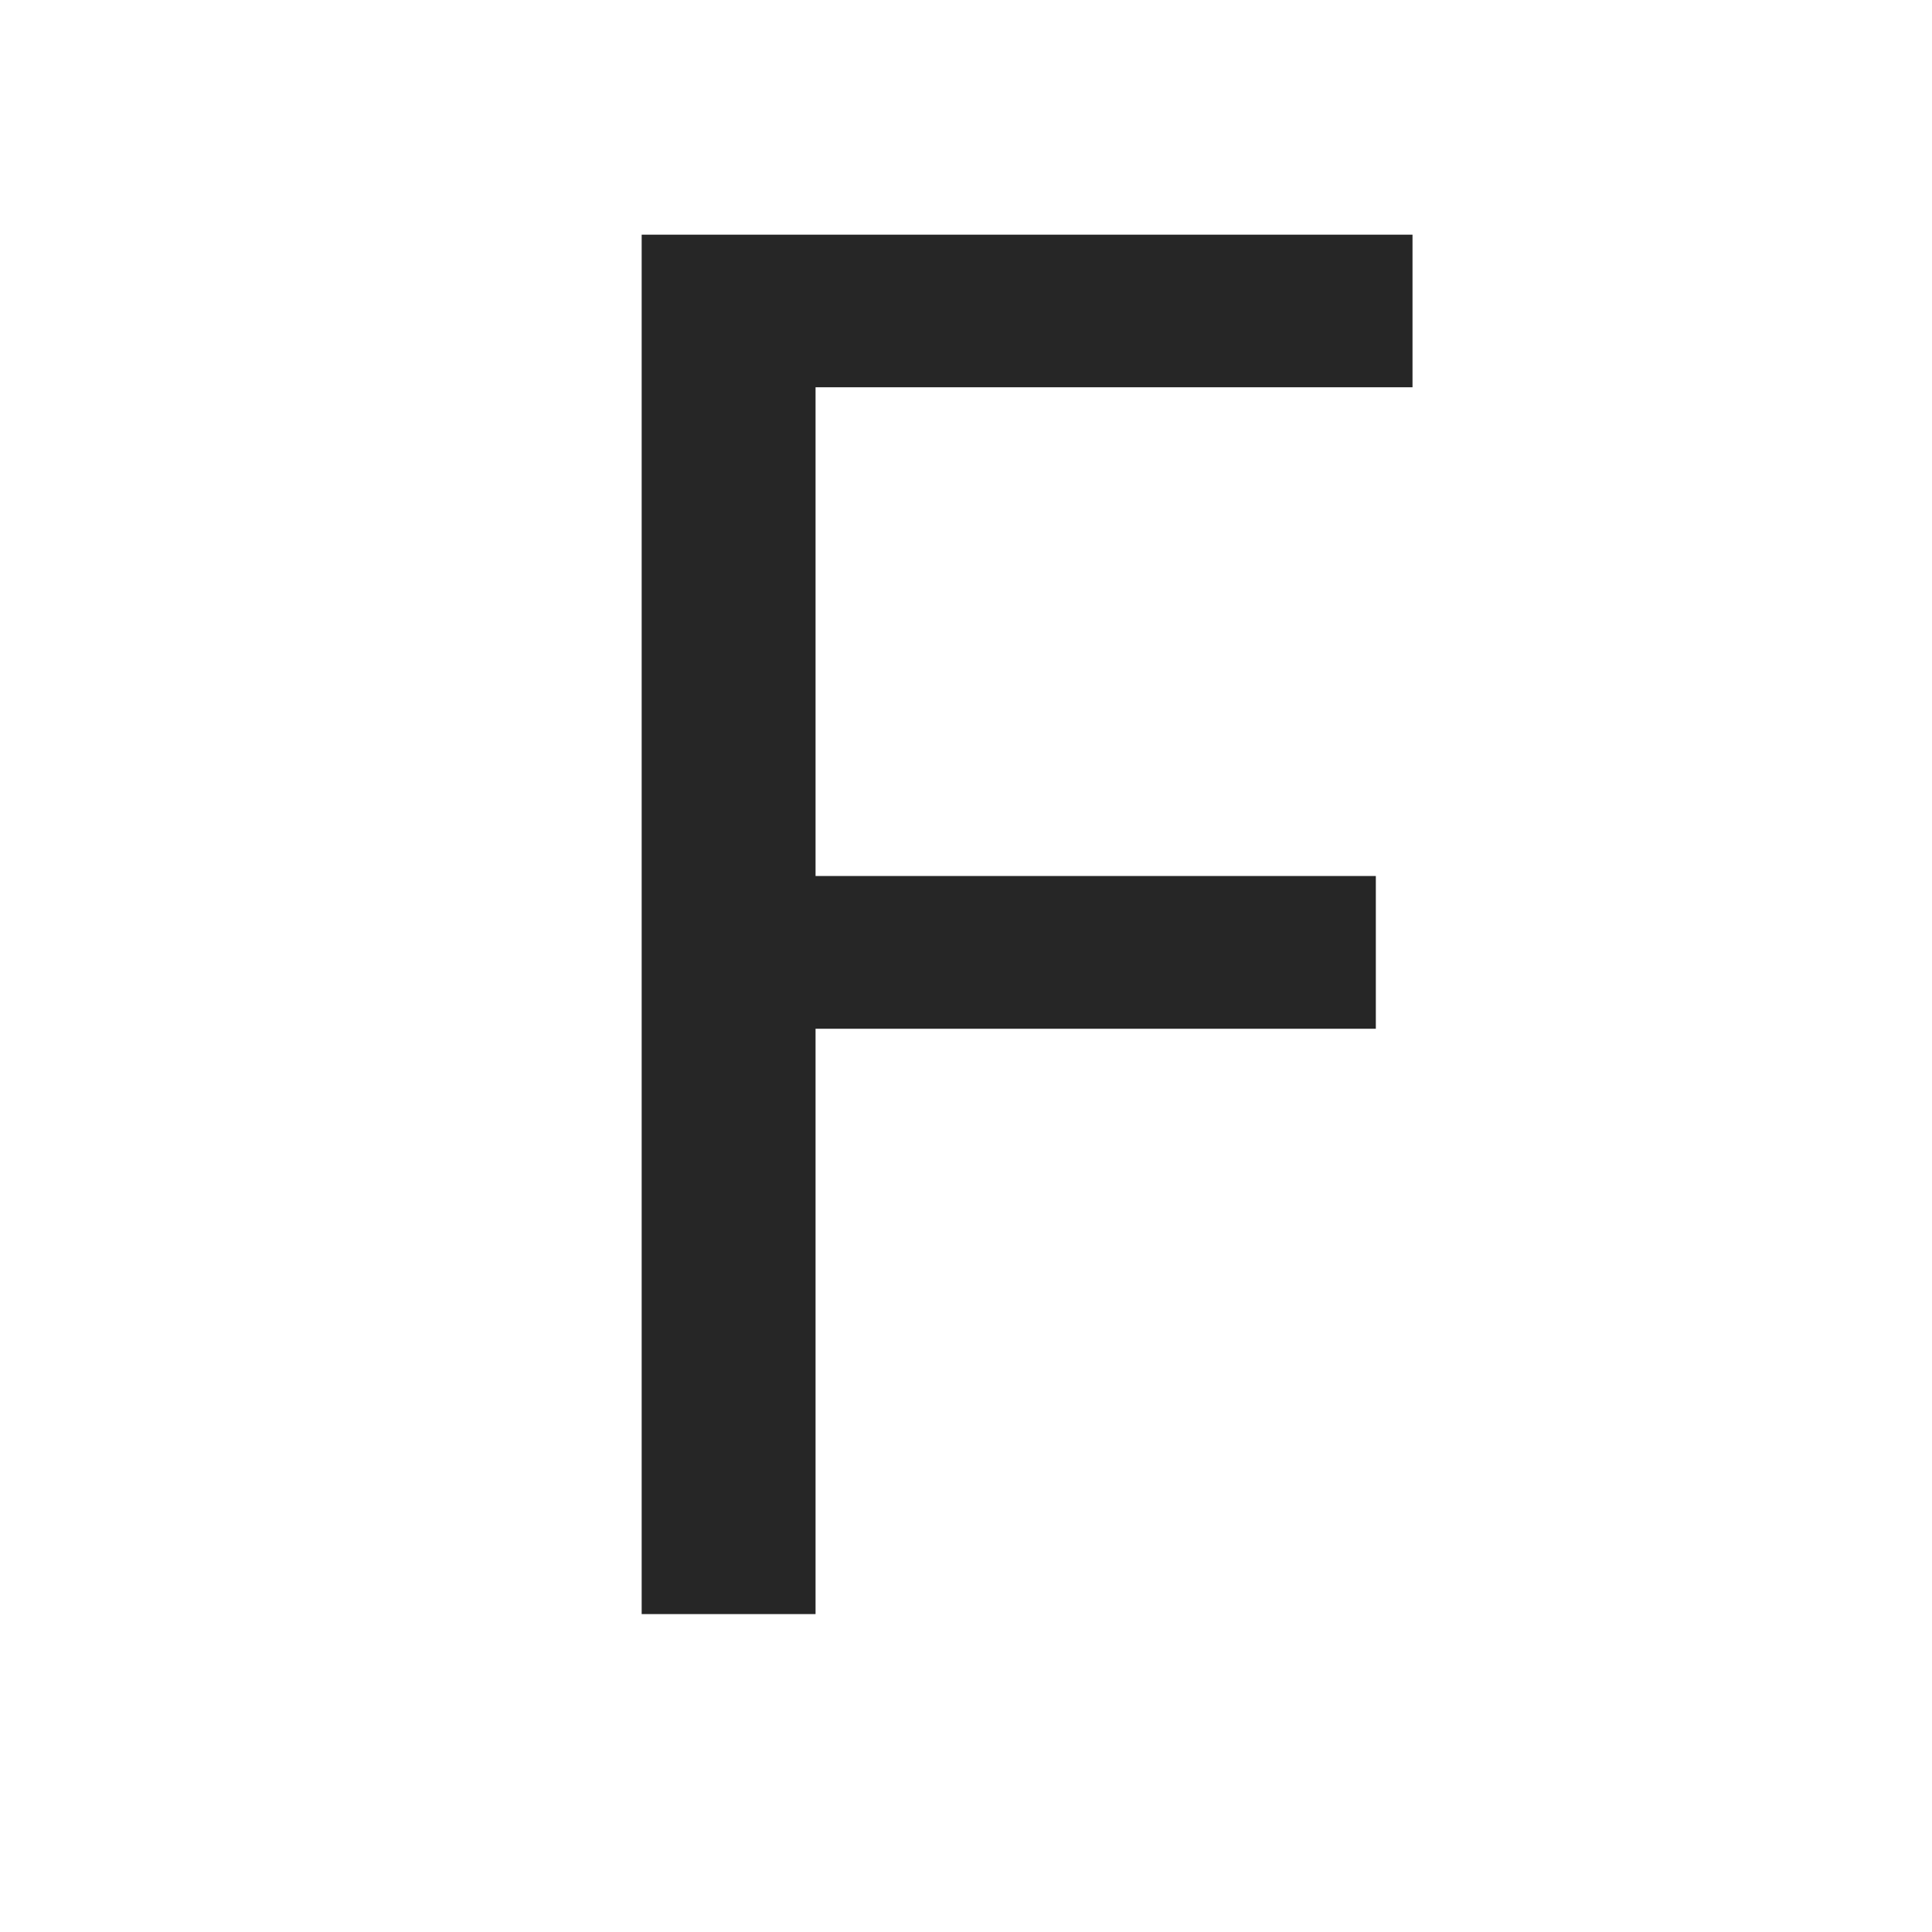
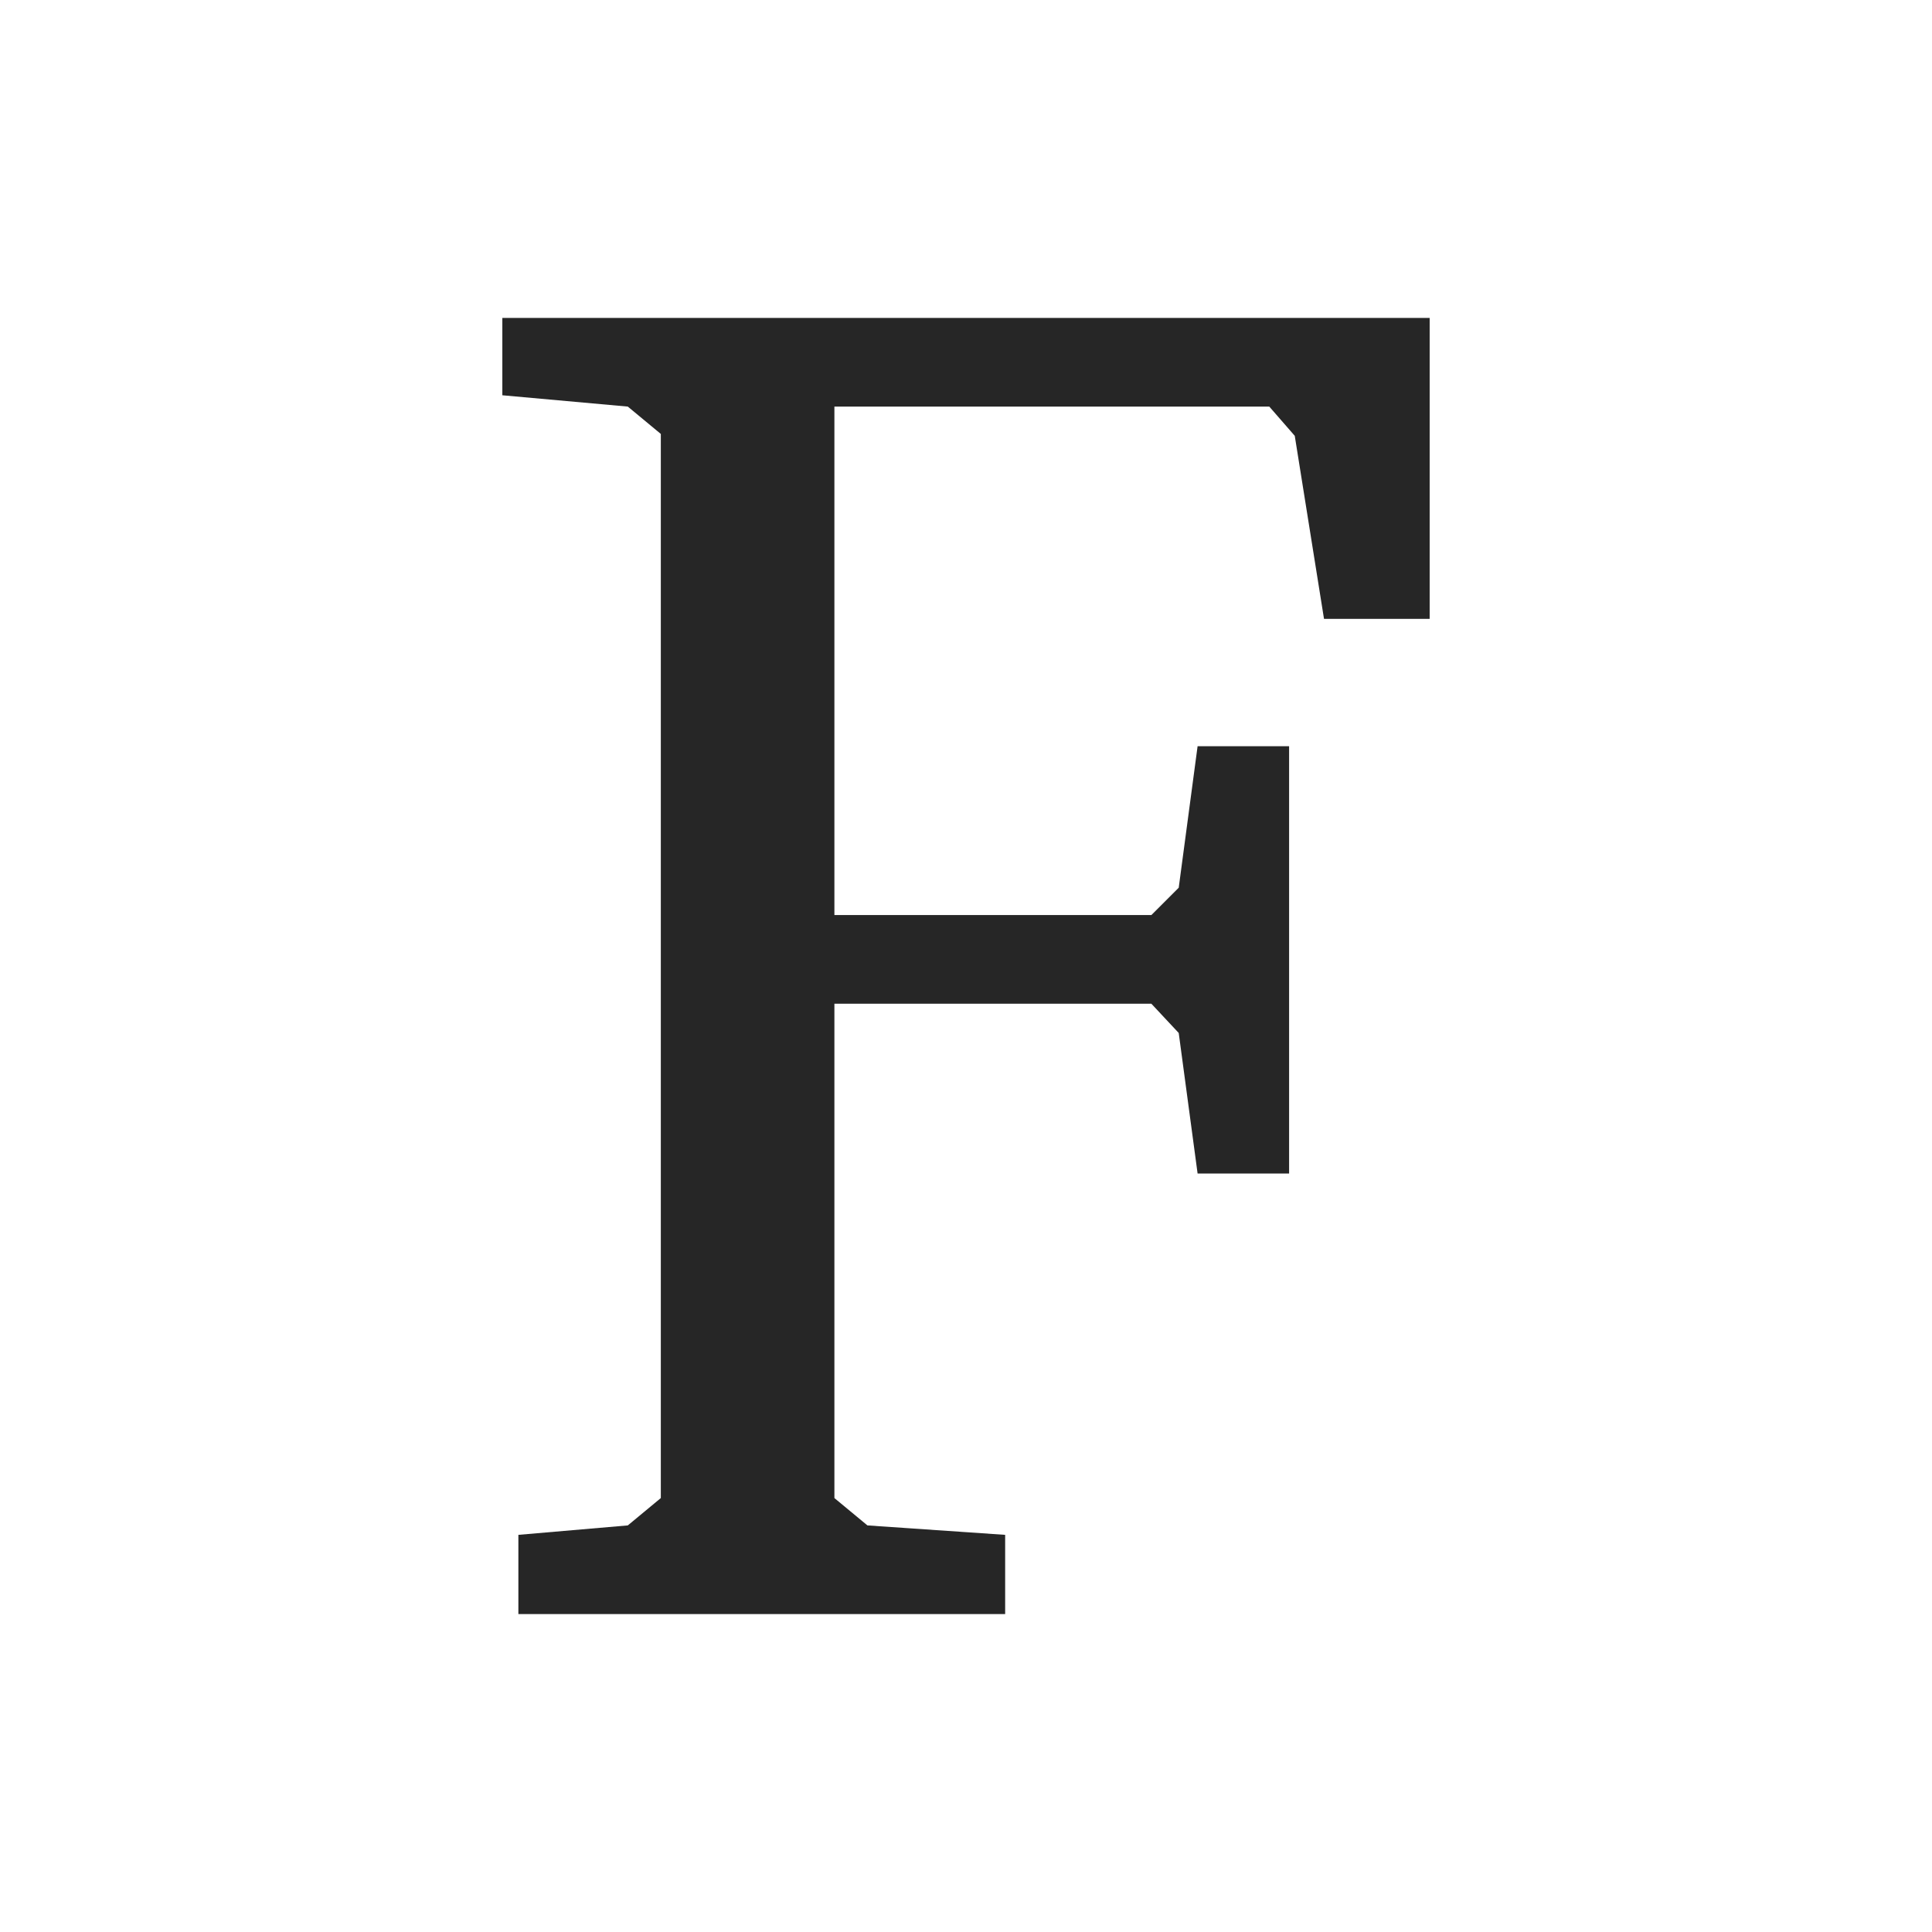
- <svg xmlns="http://www.w3.org/2000/svg" width="200" height="200" version="1.1" id="svg60">
-   <defs id="defs64" />
-   <rect width="100%" height="100%" fill="#e9e7e0" id="rect56" style="opacity:0" />
-   <text xml:space="preserve" style="font-style:normal;font-variant:normal;font-weight:normal;font-stretch:normal;font-size:200px;font-family:Charter;-inkscape-font-specification:'Charter, Normal';font-variant-ligatures:normal;font-variant-caps:normal;font-variant-numeric:normal;font-variant-east-asian:normal;fill:#000000;fill-opacity:0.848" x="47.021" y="167.09" id="text1051">
-     <tspan id="tspan1049" x="47.021" y="167.09">F</tspan>
-   </text>
+ <svg xmlns="http://www.w3.org/2000/svg" width="200" height="200">
+   <path d="M53.662 167.09v-8.203l11.328-.977 3.418-2.832V44.922L64.99 42.09l-12.988-1.172V32.91h95.996v31.153h-10.937l-3.028-18.946-2.637-3.027H86.377v52.637h32.812l2.832-2.832 1.954-14.649h9.472v44.238h-9.472l-1.954-14.55-2.832-3.028H86.377v51.172l3.418 2.832 14.258.977v8.203z" aria-label="F" style="fill-opacity:.848" />
</svg>
